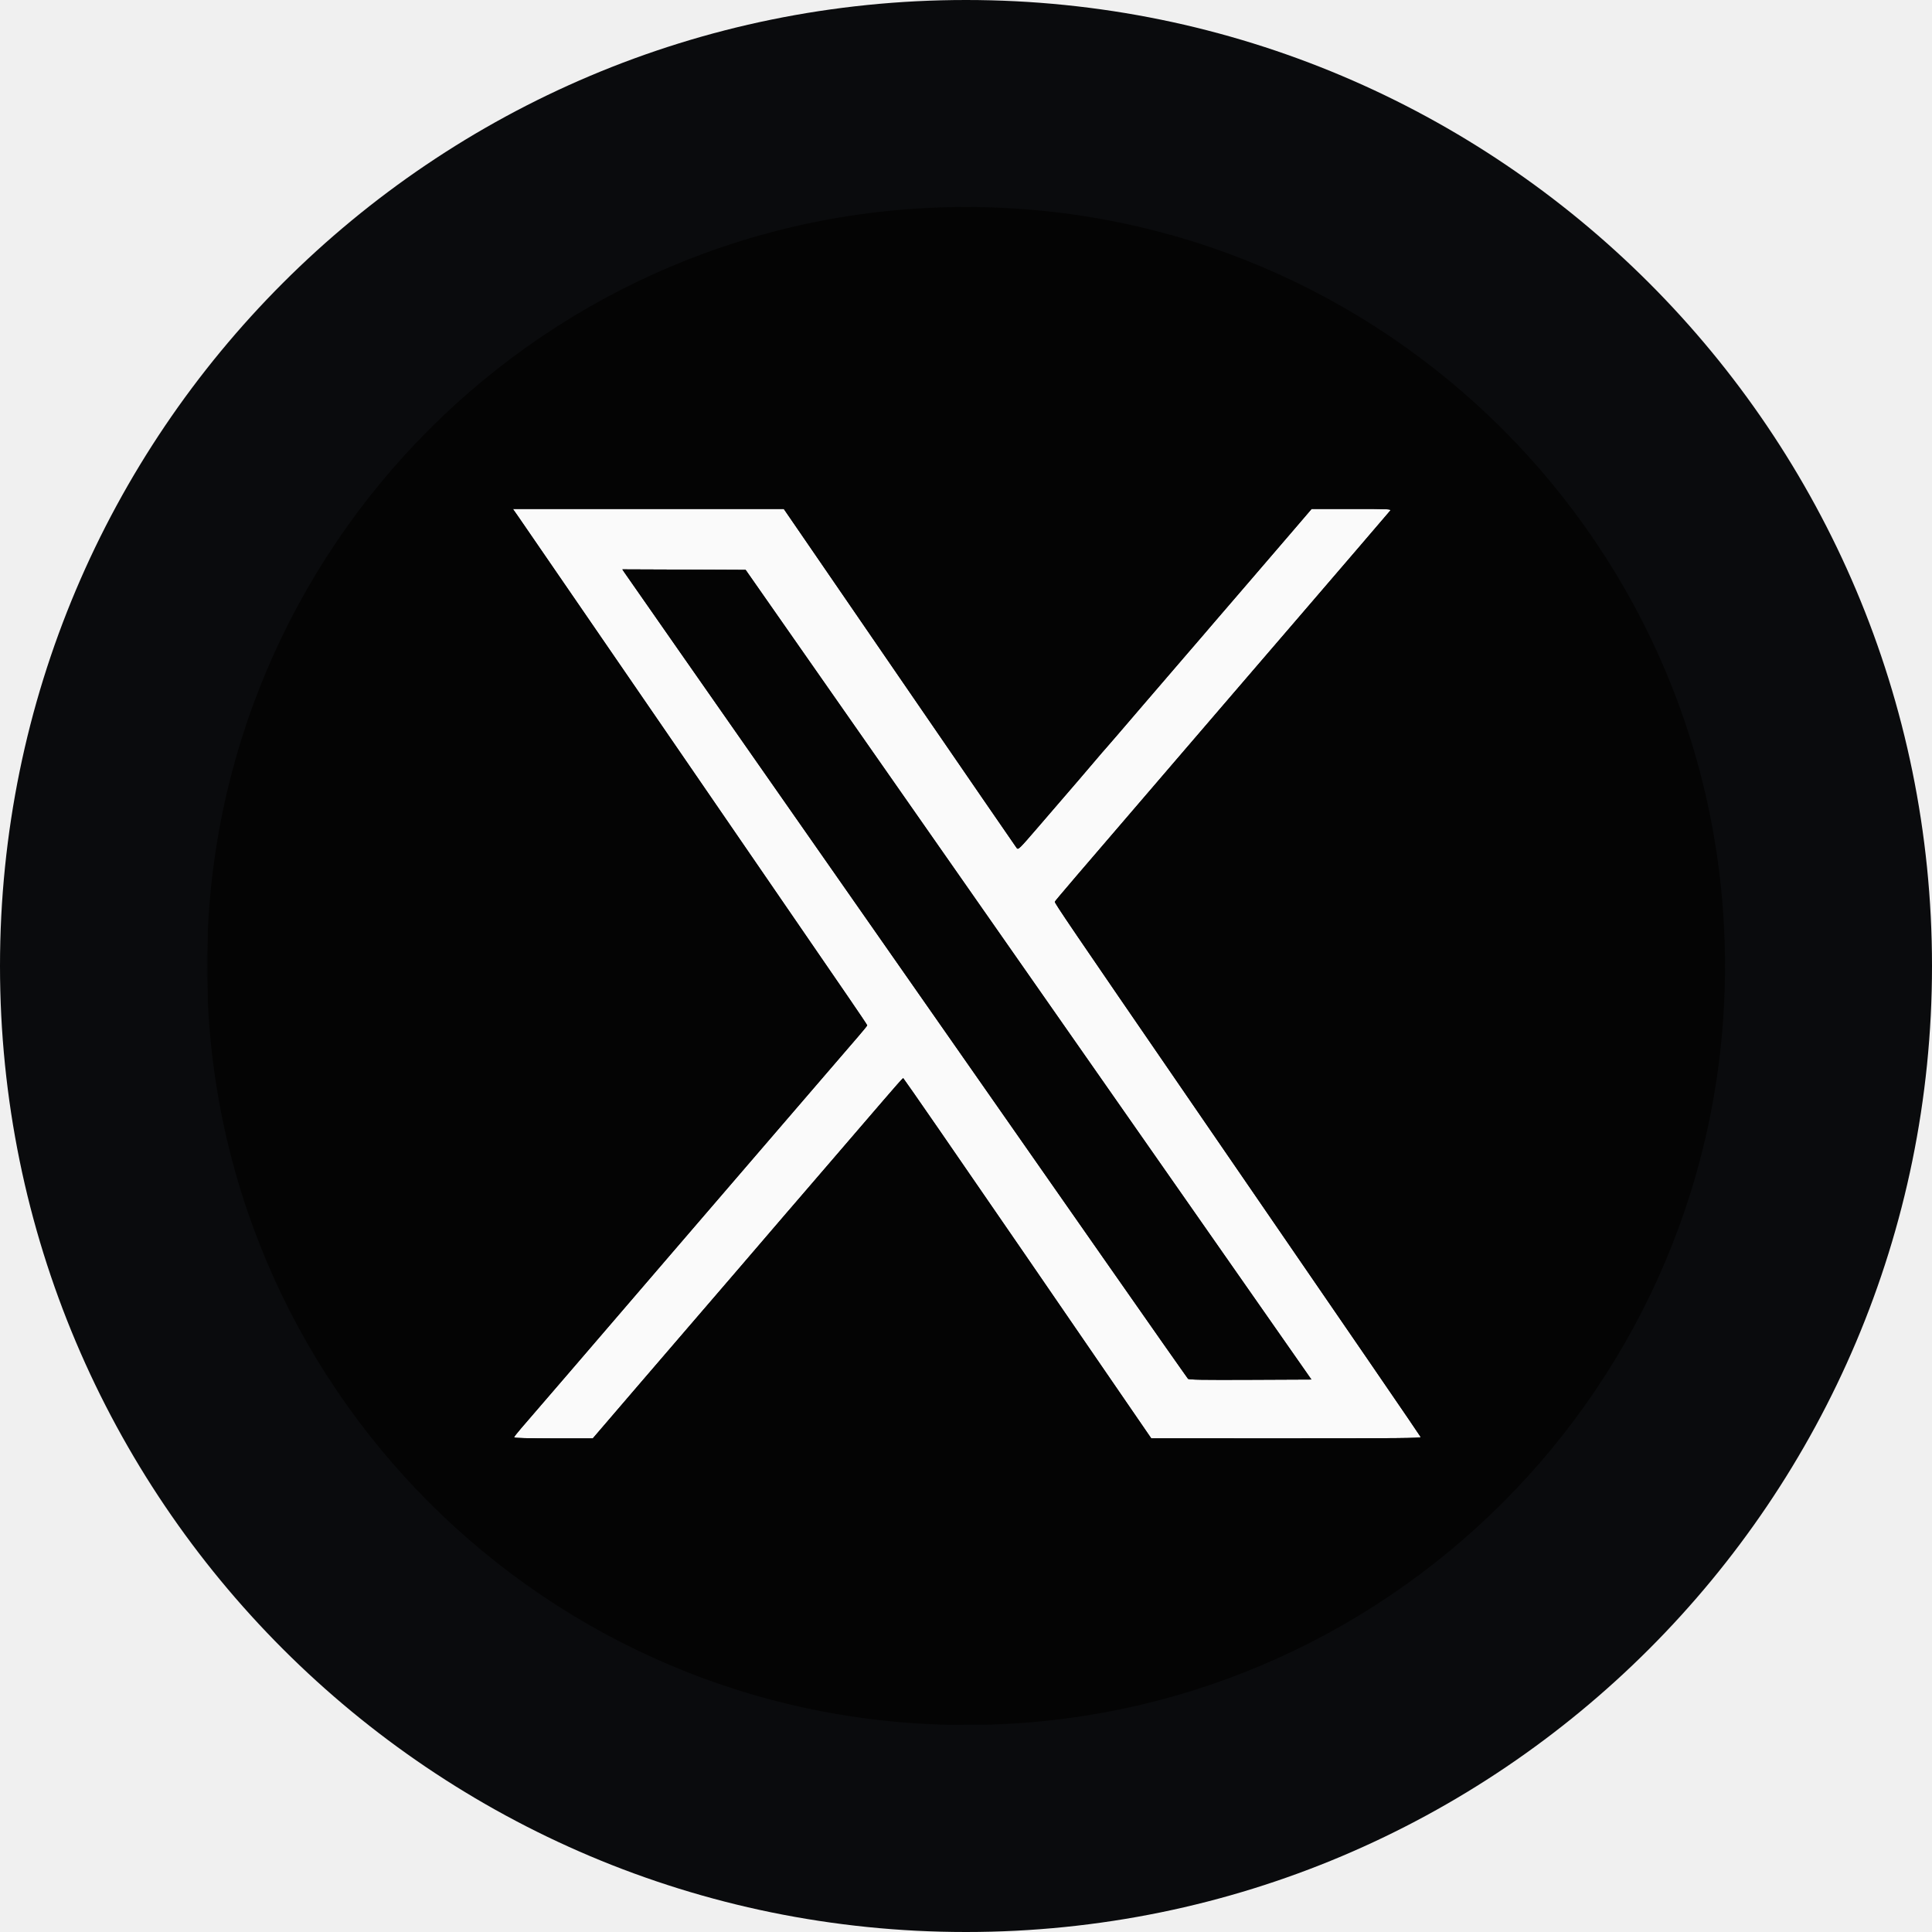
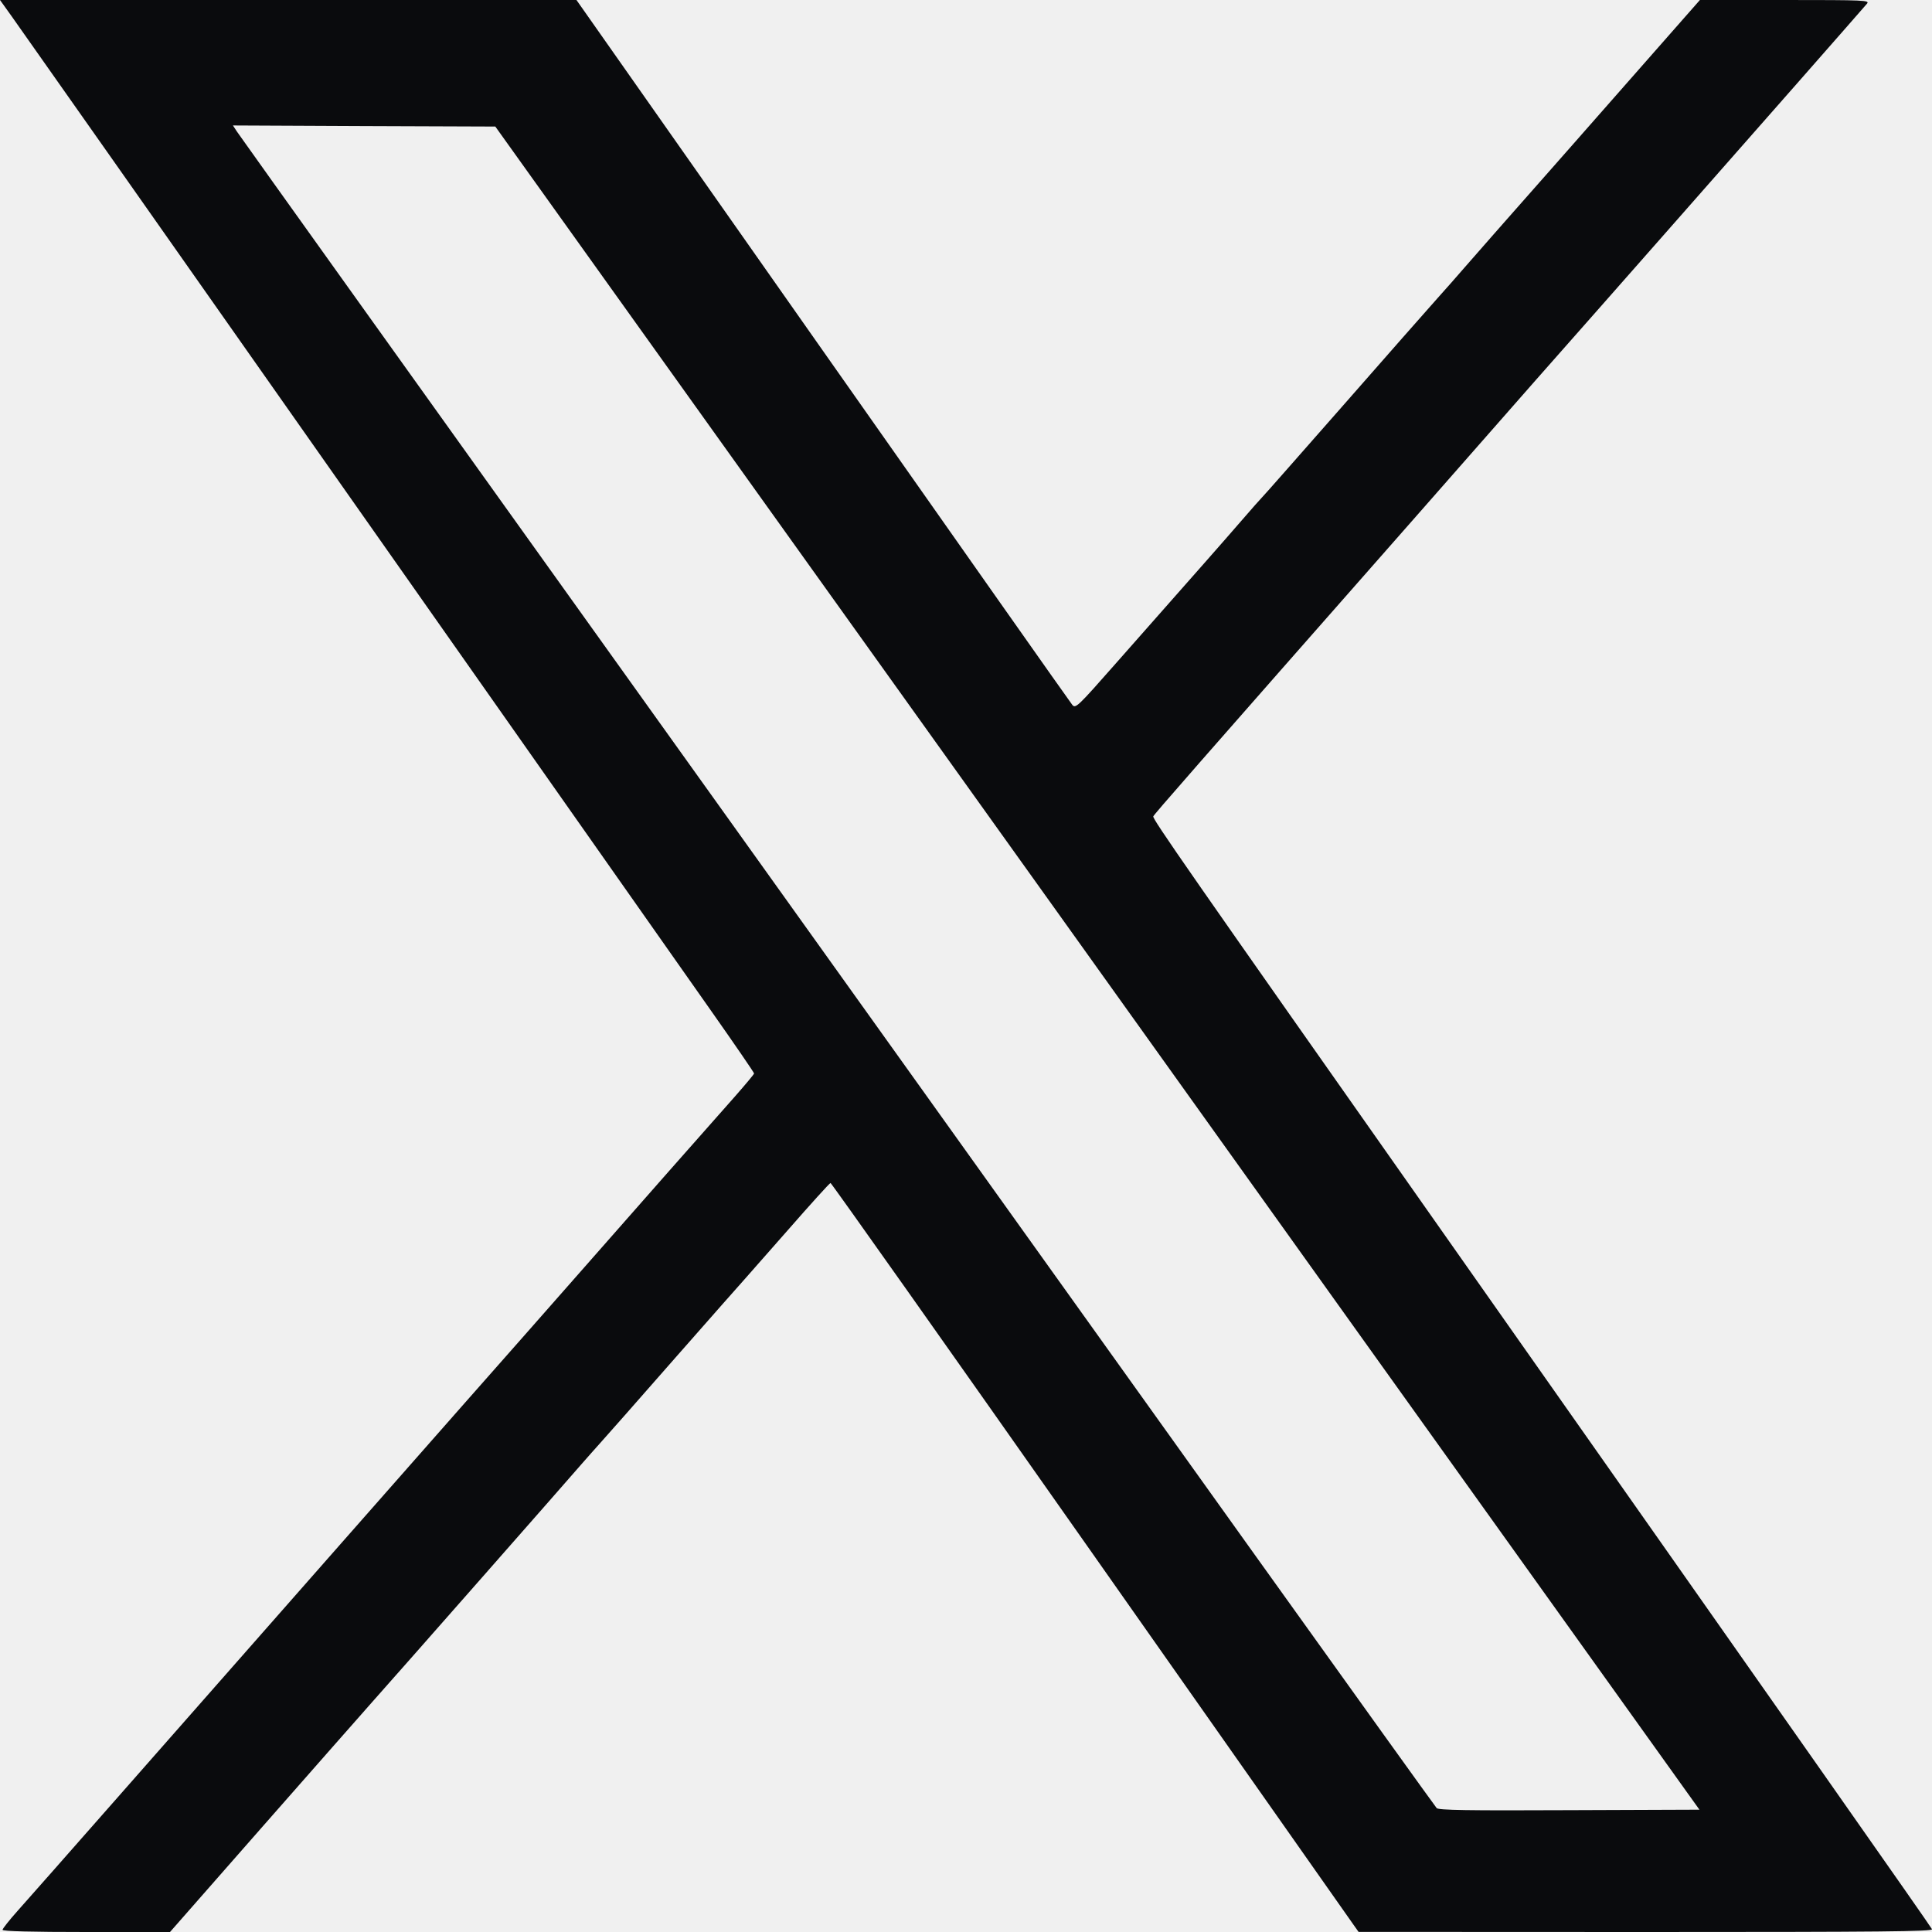
- <svg xmlns="http://www.w3.org/2000/svg" width="56" height="56" viewBox="0 0 56 56" fill="none">
-   <rect width="56" height="56" rx="28" fill="#0A0B0D" />
-   <g clip-path="url(#clip0_6404_27443)">
-     <path fill-rule="evenodd" clip-rule="evenodd" d="M15.028 14.982C15.117 15.109 17.169 18.096 19.589 21.621C22.009 25.146 24.247 28.405 24.563 28.865C24.879 29.324 25.137 29.709 25.137 29.72C25.137 29.732 25.019 29.876 24.876 30.042C24.732 30.208 24.327 30.678 23.977 31.086C23.626 31.494 23.034 32.181 22.662 32.614C22.29 33.046 21.635 33.807 21.207 34.305C20.779 34.802 20.01 35.697 19.497 36.293C17.912 38.136 17.683 38.403 16.476 39.808C15.831 40.559 15.213 41.277 15.102 41.403C14.992 41.53 14.901 41.647 14.901 41.663C14.901 41.682 15.306 41.692 16.041 41.692H17.182L18.436 40.231C19.125 39.428 19.806 38.636 19.948 38.473C20.254 38.12 22.593 35.399 22.79 35.166C22.865 35.077 22.974 34.95 23.033 34.884C23.091 34.819 23.551 34.284 24.055 33.697C24.559 33.109 24.985 32.614 25.002 32.596C25.019 32.579 25.286 32.268 25.595 31.907C25.904 31.545 26.167 31.249 26.179 31.249C26.19 31.249 27.779 33.548 29.709 36.359C31.638 39.17 33.252 41.52 33.294 41.581L33.37 41.691L37.282 41.692C40.5 41.692 41.192 41.685 41.18 41.654C41.166 41.619 39.292 38.886 34.484 31.887C31.022 26.848 30.562 26.171 30.575 26.137C30.588 26.103 31.059 25.552 34.159 21.945C34.691 21.326 35.424 20.473 35.788 20.049C36.152 19.624 36.52 19.197 36.605 19.099C36.69 19.001 37.138 18.48 37.601 17.942C38.063 17.403 38.849 16.488 39.347 15.909C39.846 15.329 40.272 14.831 40.294 14.803C40.333 14.755 40.267 14.752 39.177 14.752H38.018L37.503 15.353C36.817 16.153 35.578 17.595 35.225 18.002C35.07 18.182 34.876 18.409 34.794 18.505C34.713 18.602 34.552 18.788 34.437 18.919C34.322 19.051 33.741 19.726 33.147 20.419C32.553 21.113 32.059 21.687 32.049 21.695C32.039 21.703 31.912 21.851 31.766 22.023C31.511 22.325 31.252 22.627 30.063 24.005C29.541 24.611 29.514 24.637 29.47 24.581C29.445 24.549 27.916 22.325 26.072 19.638L22.719 14.753L18.793 14.753L14.867 14.752L15.028 14.982ZM18.092 16.584C18.122 16.629 18.855 17.681 19.722 18.921C21.367 21.273 27.828 30.521 31.984 36.471C33.312 38.372 34.415 39.944 34.435 39.964C34.463 39.994 34.85 40 36.241 39.994L38.012 39.986L33.379 33.355C30.83 29.708 27.14 24.428 25.179 21.621L21.613 16.518L19.826 16.51L18.039 16.503L18.092 16.584Z" fill="#FAFAFA" />
-     <path fill-rule="evenodd" clip-rule="evenodd" d="M6 28V50L28.007 49.993L50.015 49.985L50.022 27.993L50.03 6H28.015H6V28ZM6.015 28.015C6.015 40.115 6.018 45.065 6.022 39.015C6.026 32.965 6.026 23.065 6.022 17.015C6.018 10.965 6.015 15.915 6.015 28.015ZM15.028 14.982C15.117 15.109 17.169 18.096 19.589 21.621C22.009 25.146 24.247 28.405 24.563 28.865C24.879 29.324 25.137 29.709 25.137 29.72C25.137 29.732 25.019 29.877 24.876 30.042C24.732 30.208 24.327 30.678 23.977 31.086C23.626 31.494 23.034 32.181 22.662 32.614C22.29 33.046 21.635 33.807 21.207 34.305C20.779 34.803 20.01 35.697 19.497 36.293C17.912 38.136 17.683 38.403 16.476 39.809C15.831 40.559 15.213 41.277 15.102 41.403C14.992 41.53 14.901 41.647 14.901 41.663C14.901 41.682 15.306 41.693 16.041 41.693H17.182L18.436 40.231C19.125 39.428 19.806 38.637 19.948 38.473C20.254 38.12 22.593 35.399 22.79 35.166C22.865 35.077 22.974 34.95 23.033 34.885C23.091 34.819 23.551 34.284 24.055 33.697C24.559 33.109 24.985 32.614 25.002 32.596C25.019 32.579 25.286 32.269 25.595 31.907C25.904 31.545 26.167 31.249 26.179 31.249C26.19 31.249 27.779 33.549 29.709 36.359C31.638 39.17 33.252 41.52 33.294 41.581L33.37 41.691L37.282 41.692C40.499 41.692 41.192 41.686 41.179 41.654C41.166 41.62 39.292 38.886 34.483 31.887C31.022 26.848 30.562 26.171 30.575 26.137C30.588 26.104 31.059 25.552 34.159 21.945C34.691 21.326 35.424 20.473 35.788 20.049C36.152 19.624 36.52 19.197 36.605 19.099C36.69 19.001 37.138 18.48 37.6 17.942C38.063 17.404 38.849 16.488 39.347 15.909C39.846 15.329 40.272 14.832 40.294 14.803C40.333 14.755 40.267 14.752 39.176 14.752H38.018L37.503 15.353C36.817 16.153 35.577 17.595 35.225 18.002C35.07 18.182 34.876 18.409 34.794 18.505C34.713 18.602 34.552 18.788 34.437 18.919C34.322 19.051 33.741 19.726 33.147 20.419C32.553 21.113 32.059 21.687 32.049 21.695C32.039 21.703 31.912 21.851 31.766 22.023C31.511 22.325 31.252 22.627 30.063 24.005C29.541 24.611 29.514 24.637 29.47 24.581C29.445 24.549 27.915 22.325 26.072 19.638L22.719 14.753L18.793 14.753L14.867 14.752L15.028 14.982ZM18.092 16.584C18.122 16.629 18.855 17.681 19.722 18.921C21.367 21.273 27.828 30.521 31.984 36.471C33.312 38.372 34.415 39.944 34.434 39.965C34.463 39.994 34.849 40 36.241 39.994L38.012 39.986L33.378 33.355C30.83 29.708 27.14 24.428 25.179 21.621L21.613 16.518L19.826 16.51L18.039 16.503L18.092 16.584Z" fill="#040404" />
-   </g>
-   <defs>
-     <clipPath id="clip0_6404_27443">
-       <rect x="6" y="6" width="44" height="44" rx="22" fill="white" />
-     </clipPath>
-   </defs>
+ <svg xmlns="http://www.w3.org/2000/svg" width="16" height="16" viewBox="0 0 16 16" fill="none">
+   <path fill-rule="evenodd" clip-rule="evenodd" d="M0.098 0.137C0.152 0.212 1.4 1.986 2.871 4.079C4.343 6.173 5.704 8.109 5.896 8.381C6.088 8.654 6.245 8.883 6.245 8.89C6.245 8.896 6.173 8.982 6.086 9.081C5.999 9.179 5.753 9.458 5.539 9.7C5.326 9.943 4.966 10.351 4.74 10.608C4.514 10.865 4.116 11.317 3.855 11.612C3.595 11.908 3.127 12.439 2.815 12.793C1.851 13.888 1.712 14.046 0.978 14.881C0.586 15.327 0.21 15.753 0.143 15.828C0.076 15.903 0.021 15.973 0.021 15.982C0.021 15.994 0.267 16 0.714 16H1.408L2.17 15.132C2.589 14.655 3.003 14.185 3.089 14.088C3.276 13.879 4.698 12.262 4.817 12.124C4.863 12.071 4.93 11.996 4.965 11.957C5.001 11.918 5.281 11.6 5.587 11.251C5.894 10.902 6.153 10.608 6.163 10.598C6.173 10.587 6.335 10.403 6.524 10.188C6.712 9.973 6.871 9.797 6.878 9.797C6.885 9.797 7.851 11.163 9.025 12.833C10.198 14.502 11.179 15.897 11.205 15.934L11.251 15.999L13.63 16C15.586 16 16.007 15.996 16 15.977C15.992 15.957 14.852 14.333 11.928 10.176C9.823 7.184 9.543 6.782 9.551 6.761C9.559 6.742 9.846 6.414 11.731 4.272C12.054 3.904 12.5 3.397 12.721 3.145C12.943 2.893 13.166 2.64 13.218 2.582C13.27 2.523 13.542 2.214 13.824 1.894C14.105 1.574 14.583 1.031 14.886 0.687C15.189 0.342 15.448 0.047 15.462 0.03C15.485 0.002 15.445 0 14.782 0H14.078L13.764 0.357C13.347 0.832 12.593 1.688 12.379 1.93C12.285 2.037 12.167 2.171 12.117 2.229C12.068 2.286 11.97 2.397 11.9 2.475C11.83 2.553 11.477 2.954 11.116 3.366C10.754 3.778 10.454 4.119 10.448 4.123C10.442 4.128 10.364 4.216 10.276 4.318C10.121 4.497 9.963 4.676 9.24 5.495C8.923 5.855 8.907 5.87 8.88 5.837C8.864 5.818 7.934 4.497 6.813 2.902L4.774 0L2.387 0L0 0L0.098 0.137ZM1.961 1.088C1.979 1.115 2.425 1.739 2.952 2.476C3.952 3.873 7.881 9.365 10.408 12.899C11.216 14.028 11.886 14.961 11.898 14.974C11.916 14.991 12.151 14.995 12.997 14.991L14.074 14.987L11.256 11.049C9.707 8.882 7.463 5.746 6.27 4.079L4.102 1.048L3.015 1.044L1.929 1.039L1.961 1.088Z" fill="#0A0B0D" />
</svg>
